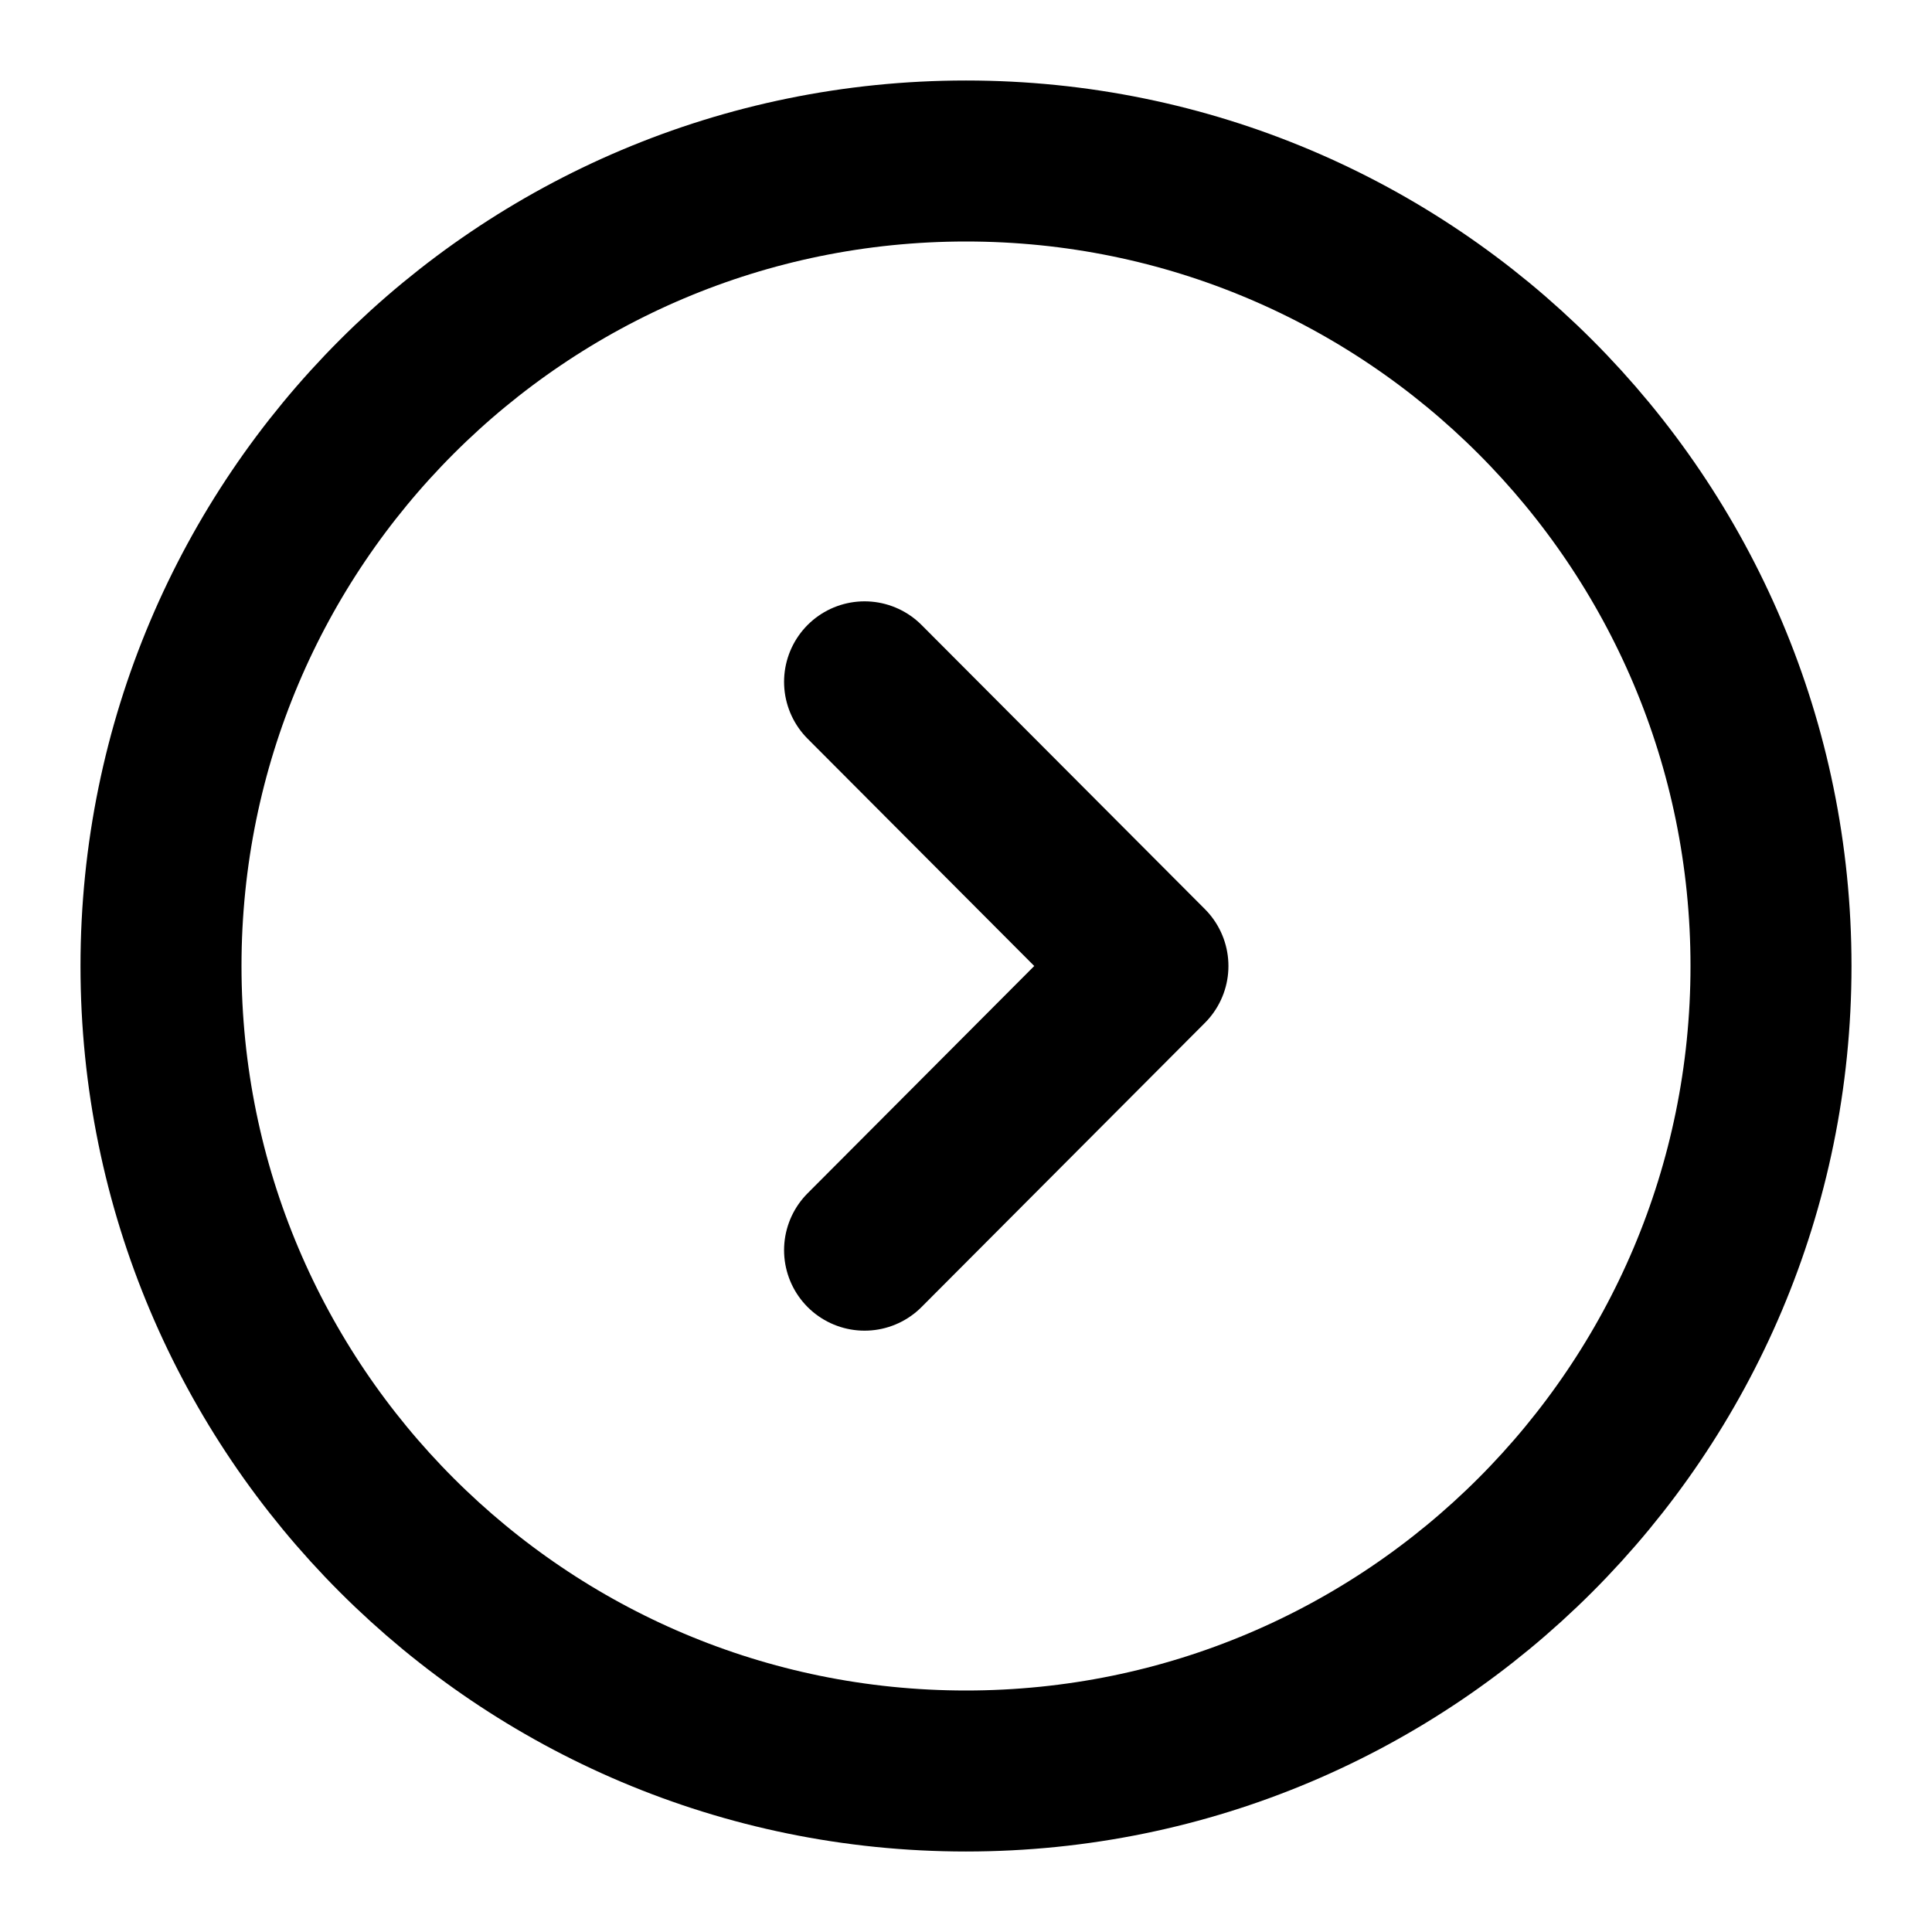
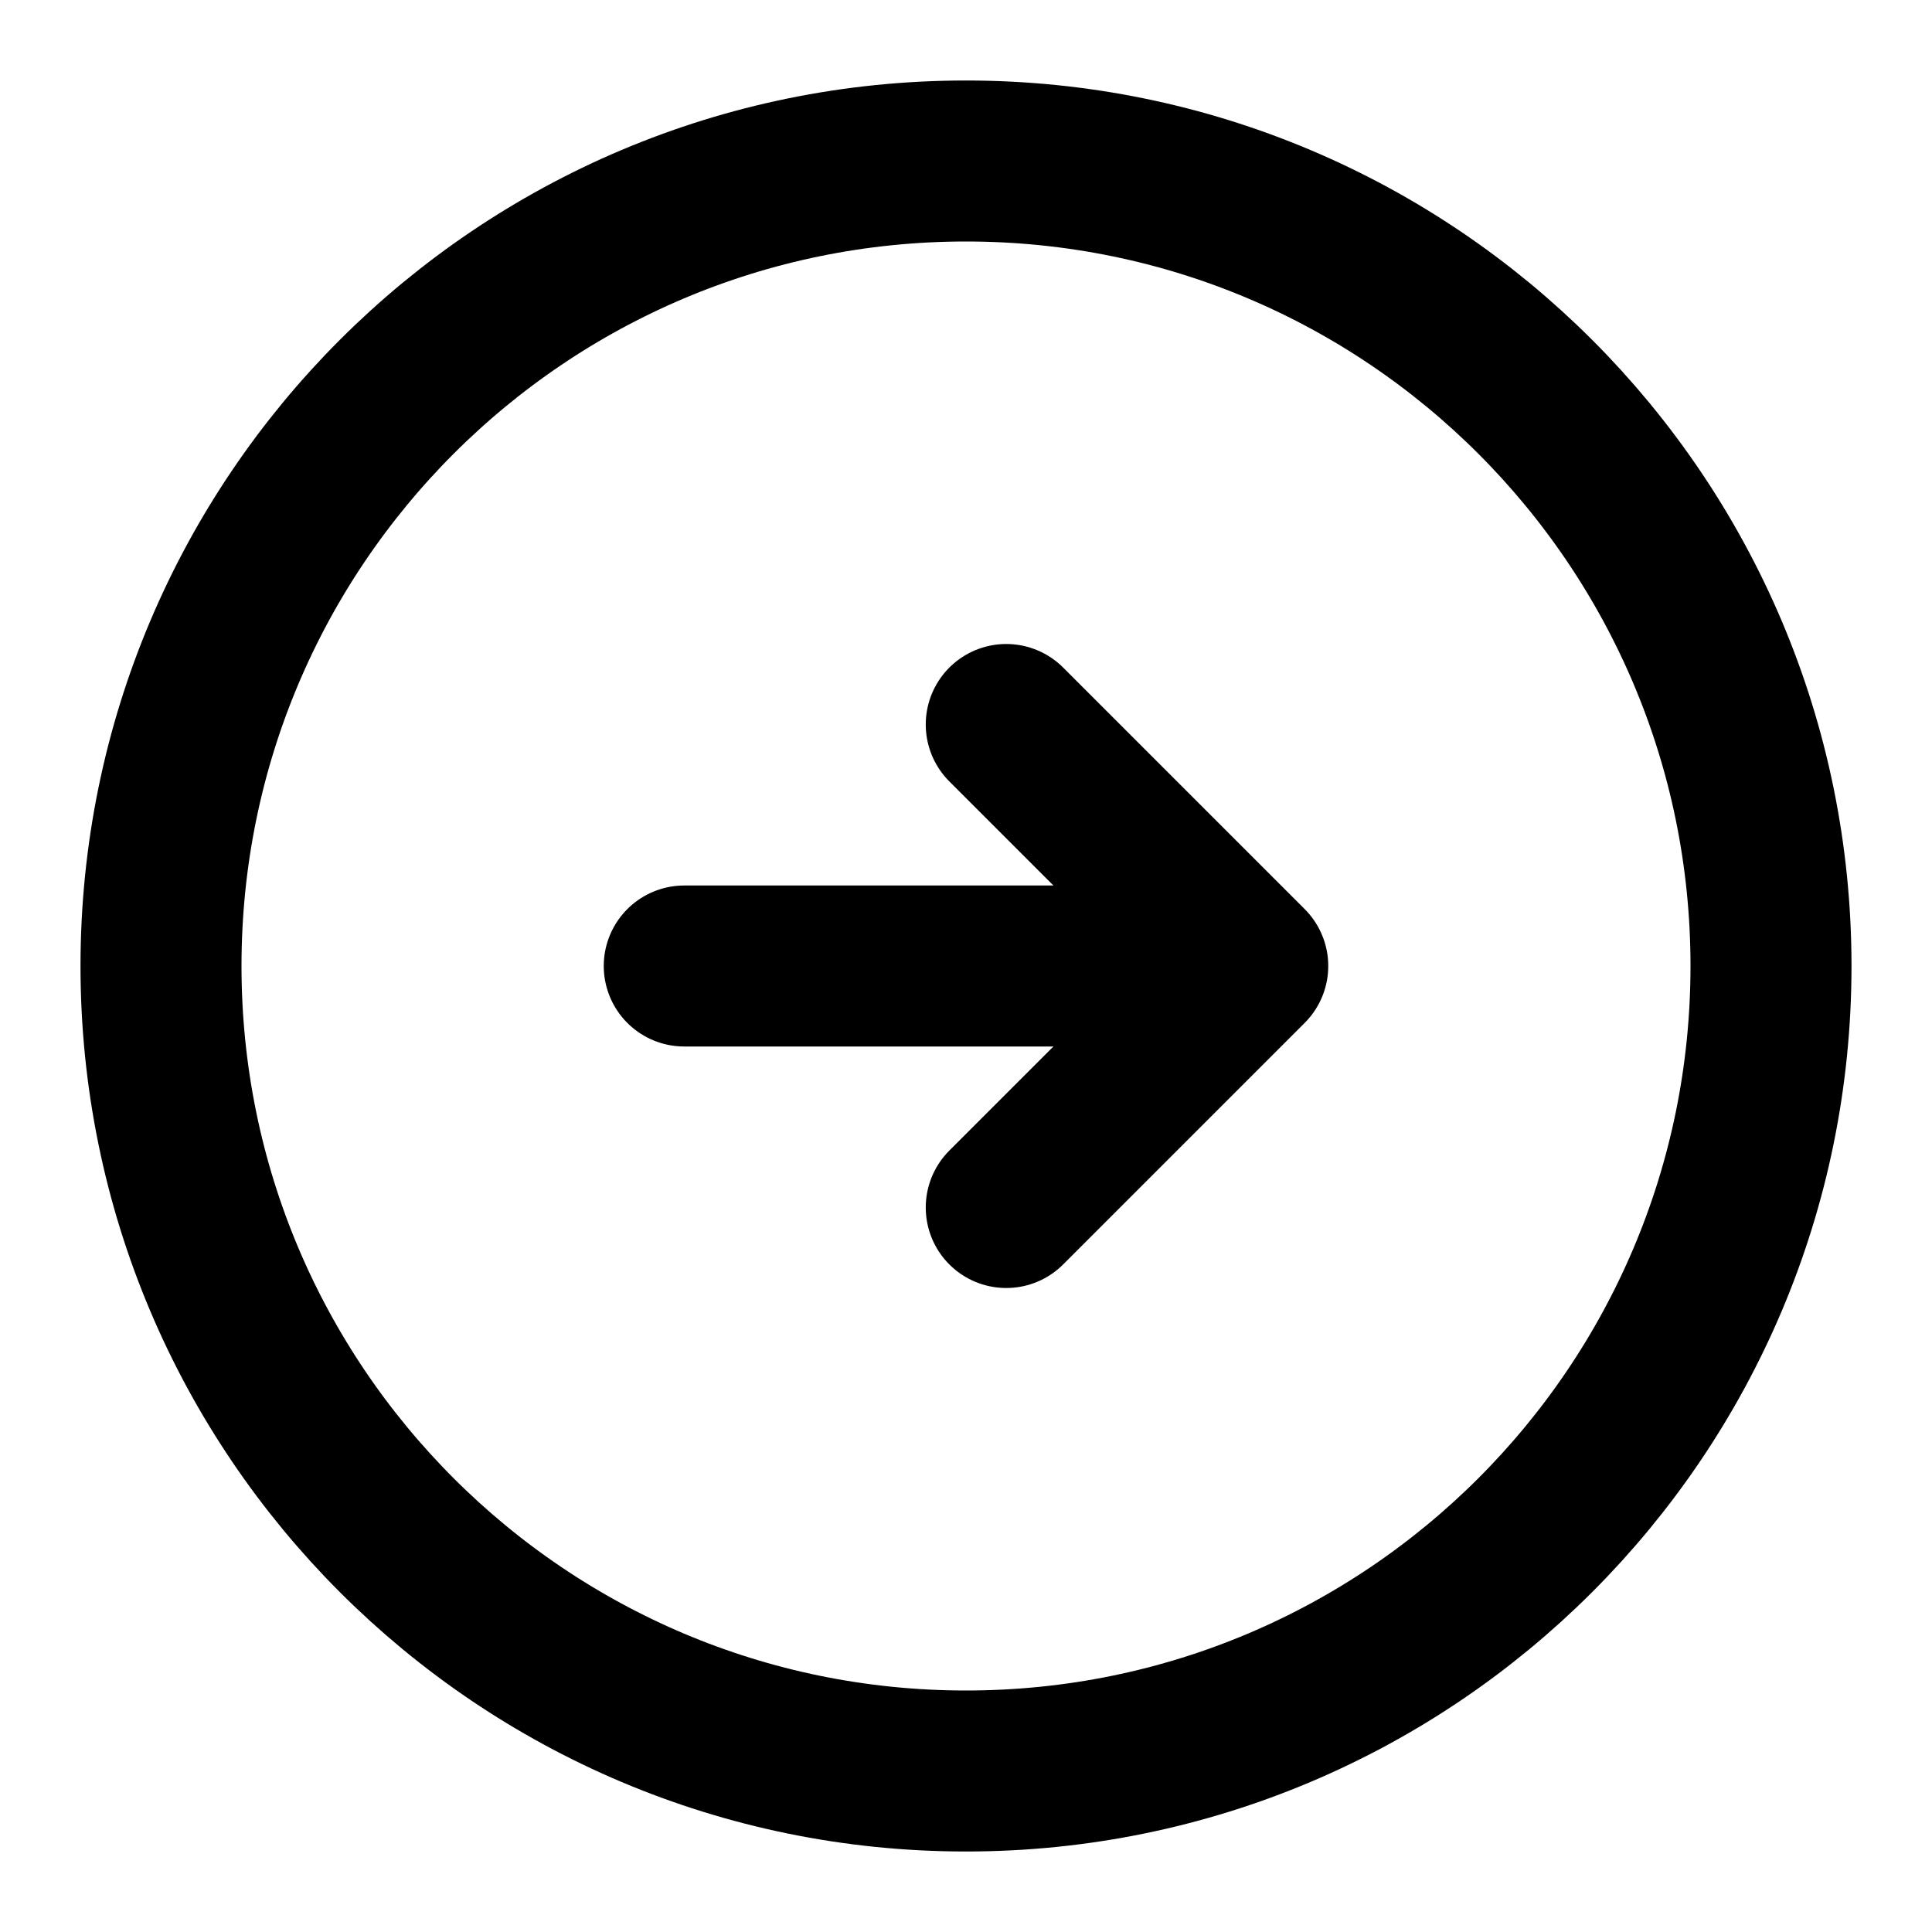
<svg xmlns="http://www.w3.org/2000/svg" width="24" height="24" viewBox="0 0 24 24" fill="none" stroke="currentColor" stroke-width="2" stroke-linecap="round" stroke-linejoin="round">
-   <path d="M10.74 15.53 14.26 12l-3.52-3.53" />
+   <path d="m12.5 15 3-3-3-3" />
+   <path d="M8.5 12h6" />
  <circle cx="12" cy="12" r="10" />
</svg>
